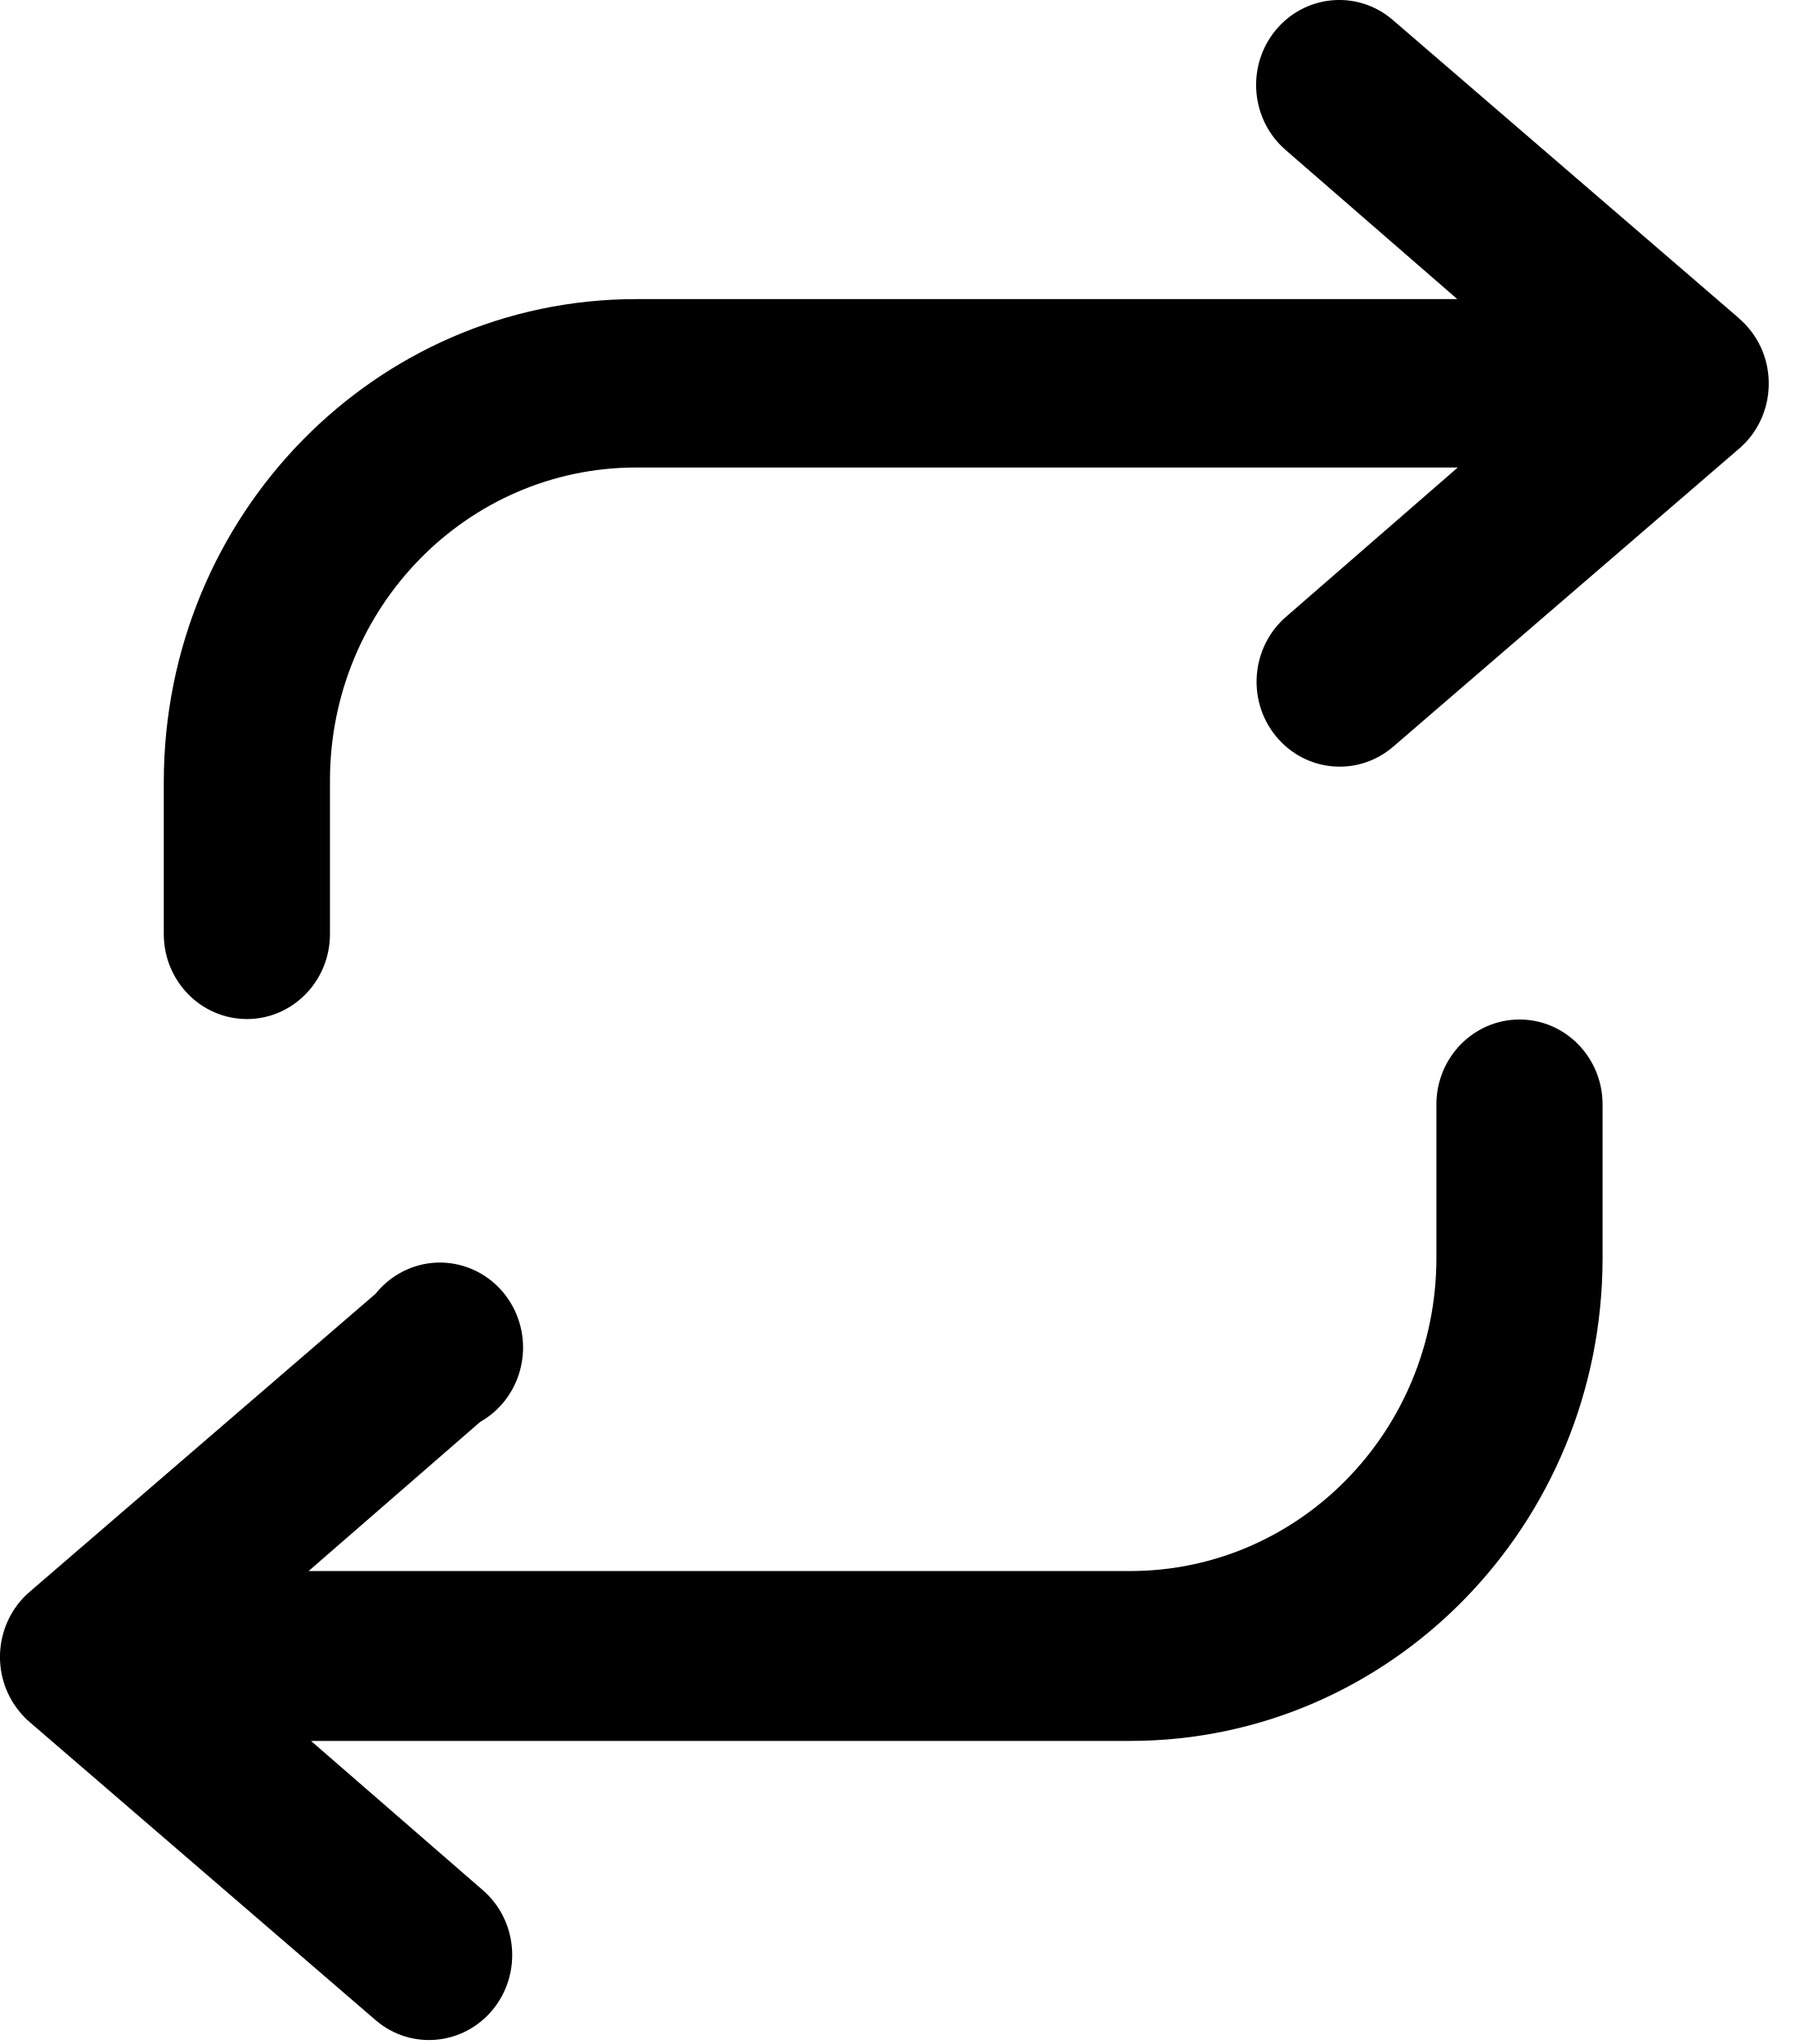
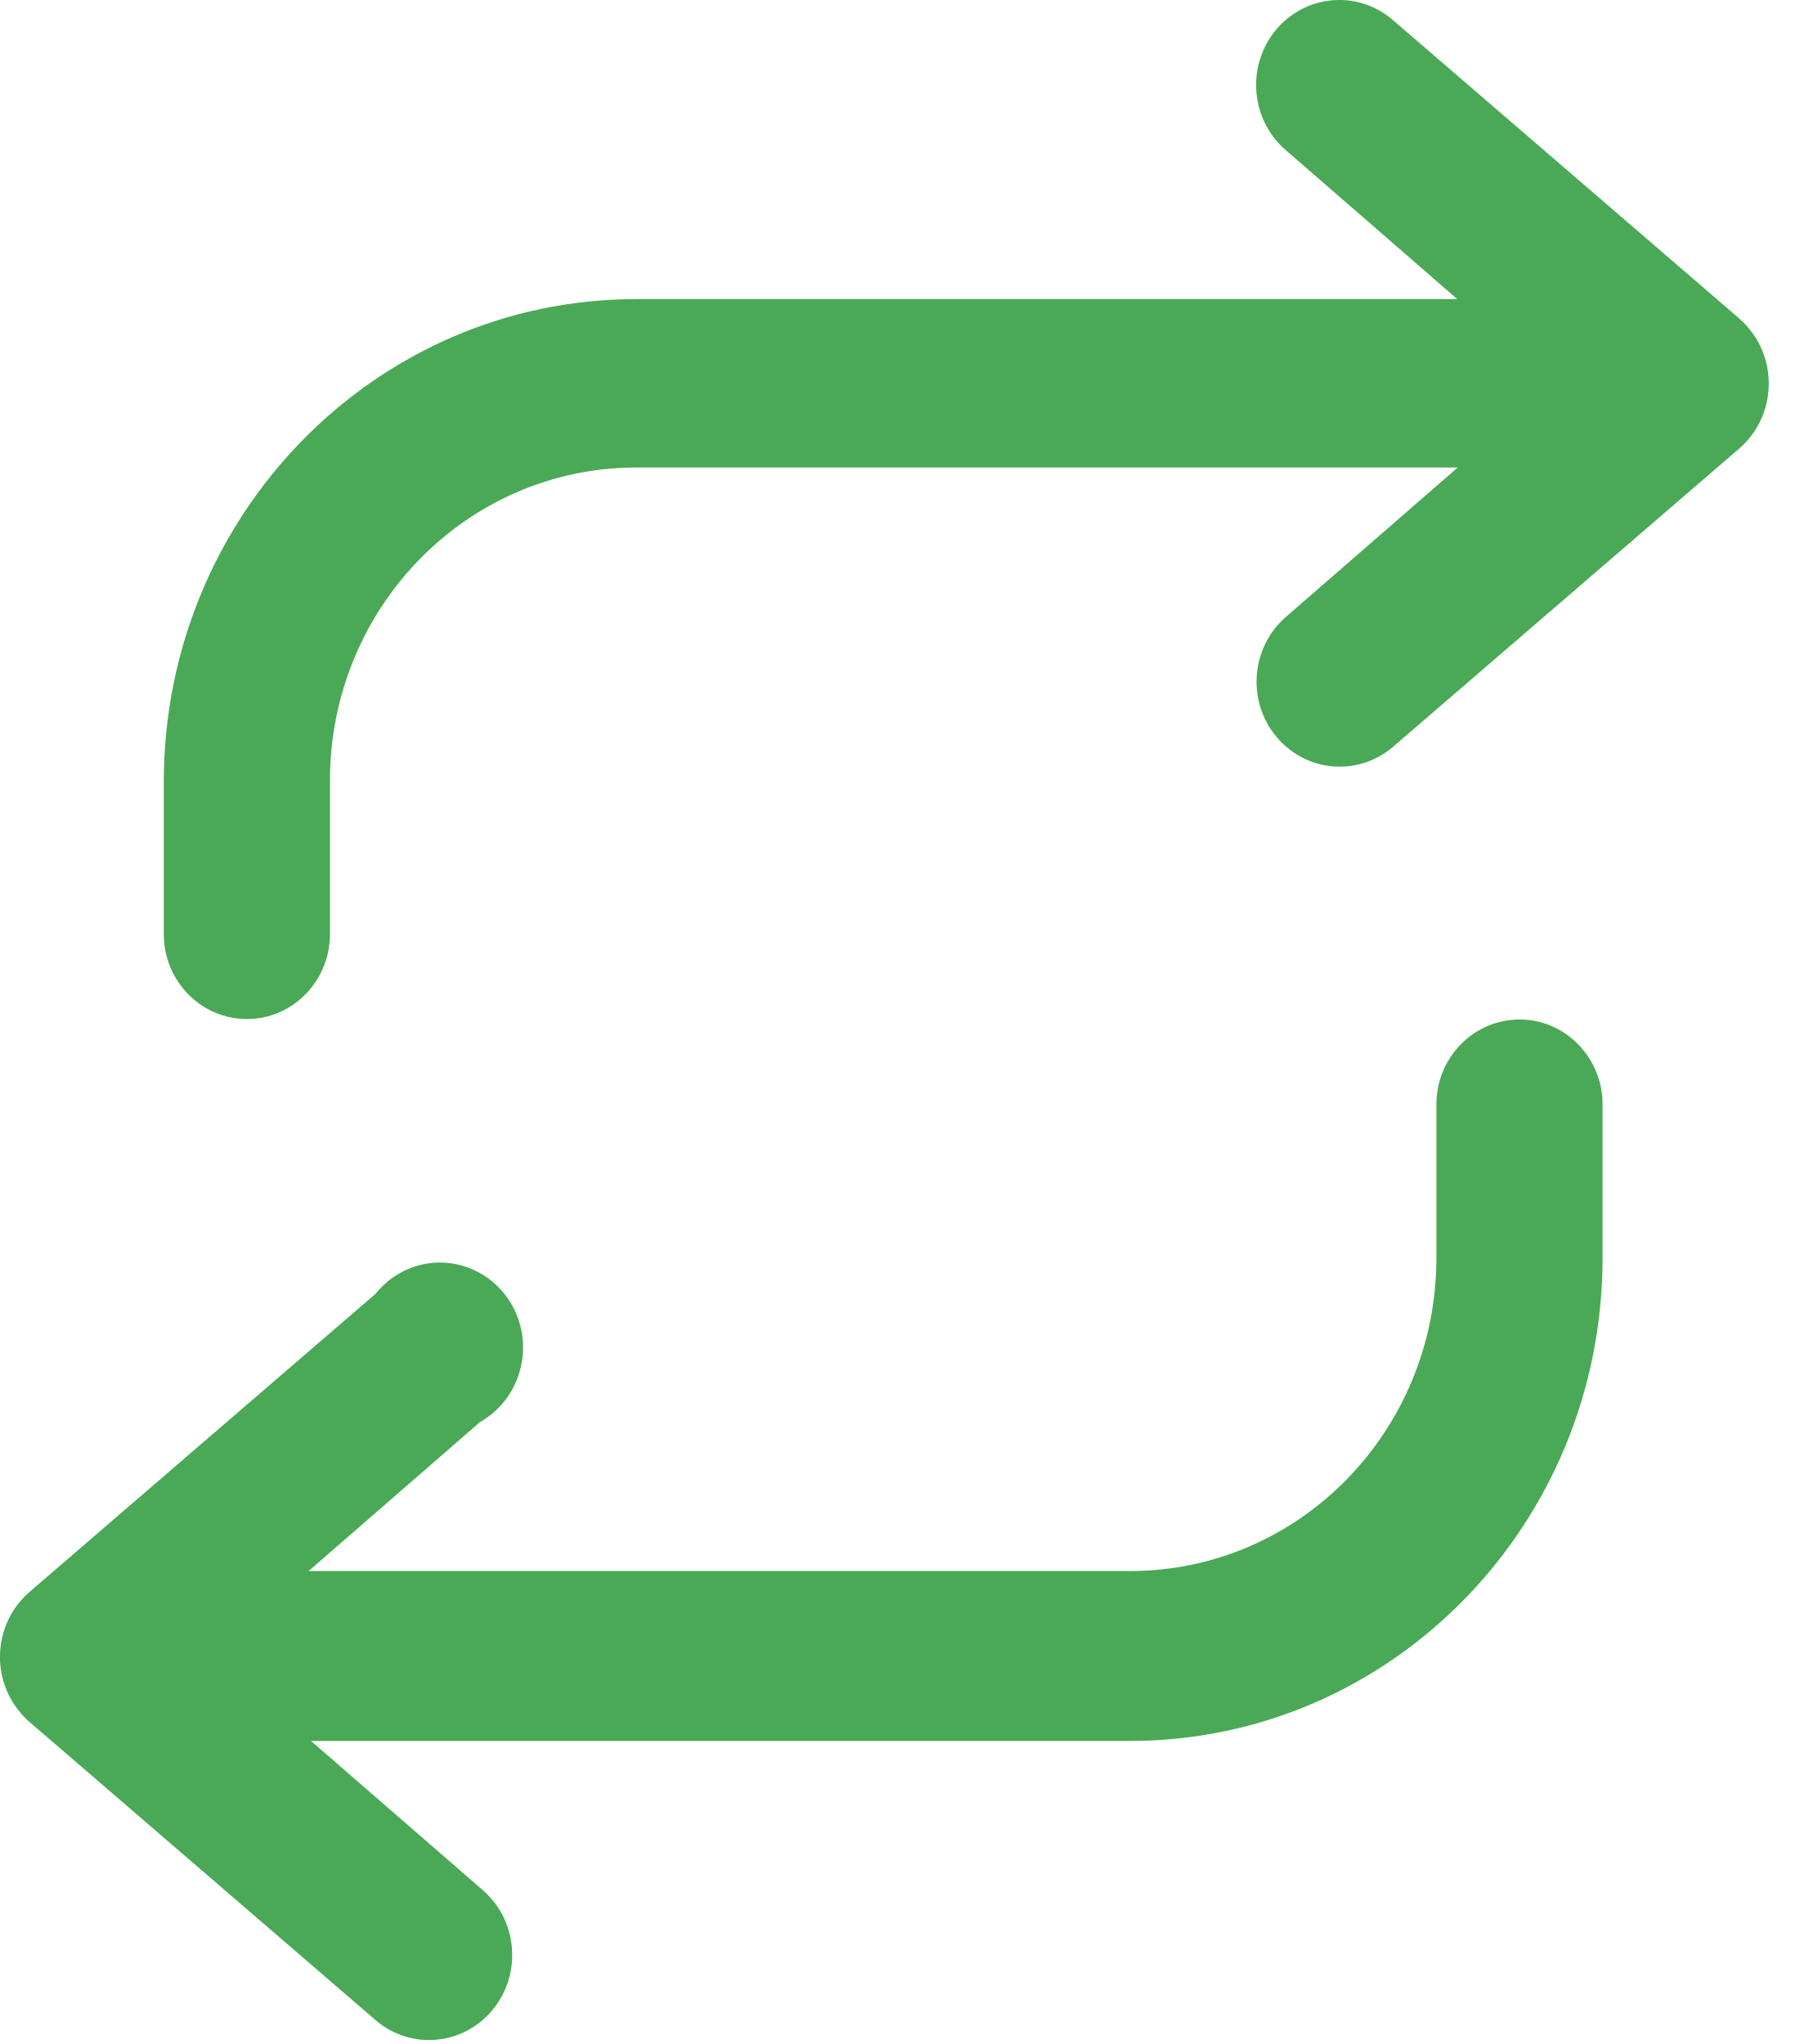
<svg xmlns="http://www.w3.org/2000/svg" width="16px" height="18px" viewBox="0 0 16 18" version="1.1">
  <g id="Page-2" stroke="none" stroke-width="1" fill="none" fill-rule="evenodd">
-     <g id="ts_21" transform="translate(-346, -485)" fill="#000000" fill-rule="nonzero">
+     <g id="ts_21" transform="translate(-346, -485)" fill="#4AA956" fill-rule="nonzero">
      <g id="Group-2" transform="translate(340, 480)">
        <g id="Group-11" transform="translate(6, 5)">
          <path d="M15.307,2.8 L12.261,0.175 C11.952,-0.091 11.49,-0.049 11.23,0.267 C10.97,0.584 11.011,1.056 11.32,1.322 L12.83,2.634 L5.596,2.634 C3.303,2.637 1.445,4.537 1.442,6.882 L1.442,8.226 C1.442,8.639 1.77,8.974 2.174,8.974 C2.577,8.974 2.905,8.639 2.905,8.226 L2.905,6.869 C2.908,5.35 4.111,4.12 5.596,4.117 L12.834,4.117 L11.324,5.43 C11.015,5.696 10.974,6.168 11.234,6.484 C11.494,6.801 11.956,6.842 12.265,6.576 L15.311,3.951 C15.62,3.686 15.661,3.213 15.401,2.897 C15.374,2.864 15.344,2.833 15.311,2.805 L15.307,2.8 Z" id="Path" />
          <path d="M13.378,8.978 C12.974,8.978 12.646,9.313 12.646,9.726 L12.646,11.083 C12.643,12.602 11.441,13.832 9.955,13.835 L2.717,13.835 L4.227,12.522 C4.581,12.322 4.709,11.867 4.514,11.505 C4.318,11.143 3.873,11.012 3.519,11.212 C3.438,11.258 3.366,11.319 3.307,11.393 L0.261,14.018 C-0.048,14.284 -0.089,14.756 0.171,15.072 C0.198,15.106 0.229,15.137 0.261,15.165 L3.307,17.79 C3.616,18.056 4.078,18.014 4.338,17.698 C4.598,17.381 4.558,16.909 4.248,16.643 L2.738,15.331 L9.955,15.331 C12.248,15.328 14.106,13.428 14.109,11.083 L14.109,9.726 C14.109,9.313 13.781,8.978 13.378,8.978 Z" id="Path" />
        </g>
      </g>
    </g>
  </g>
</svg>
